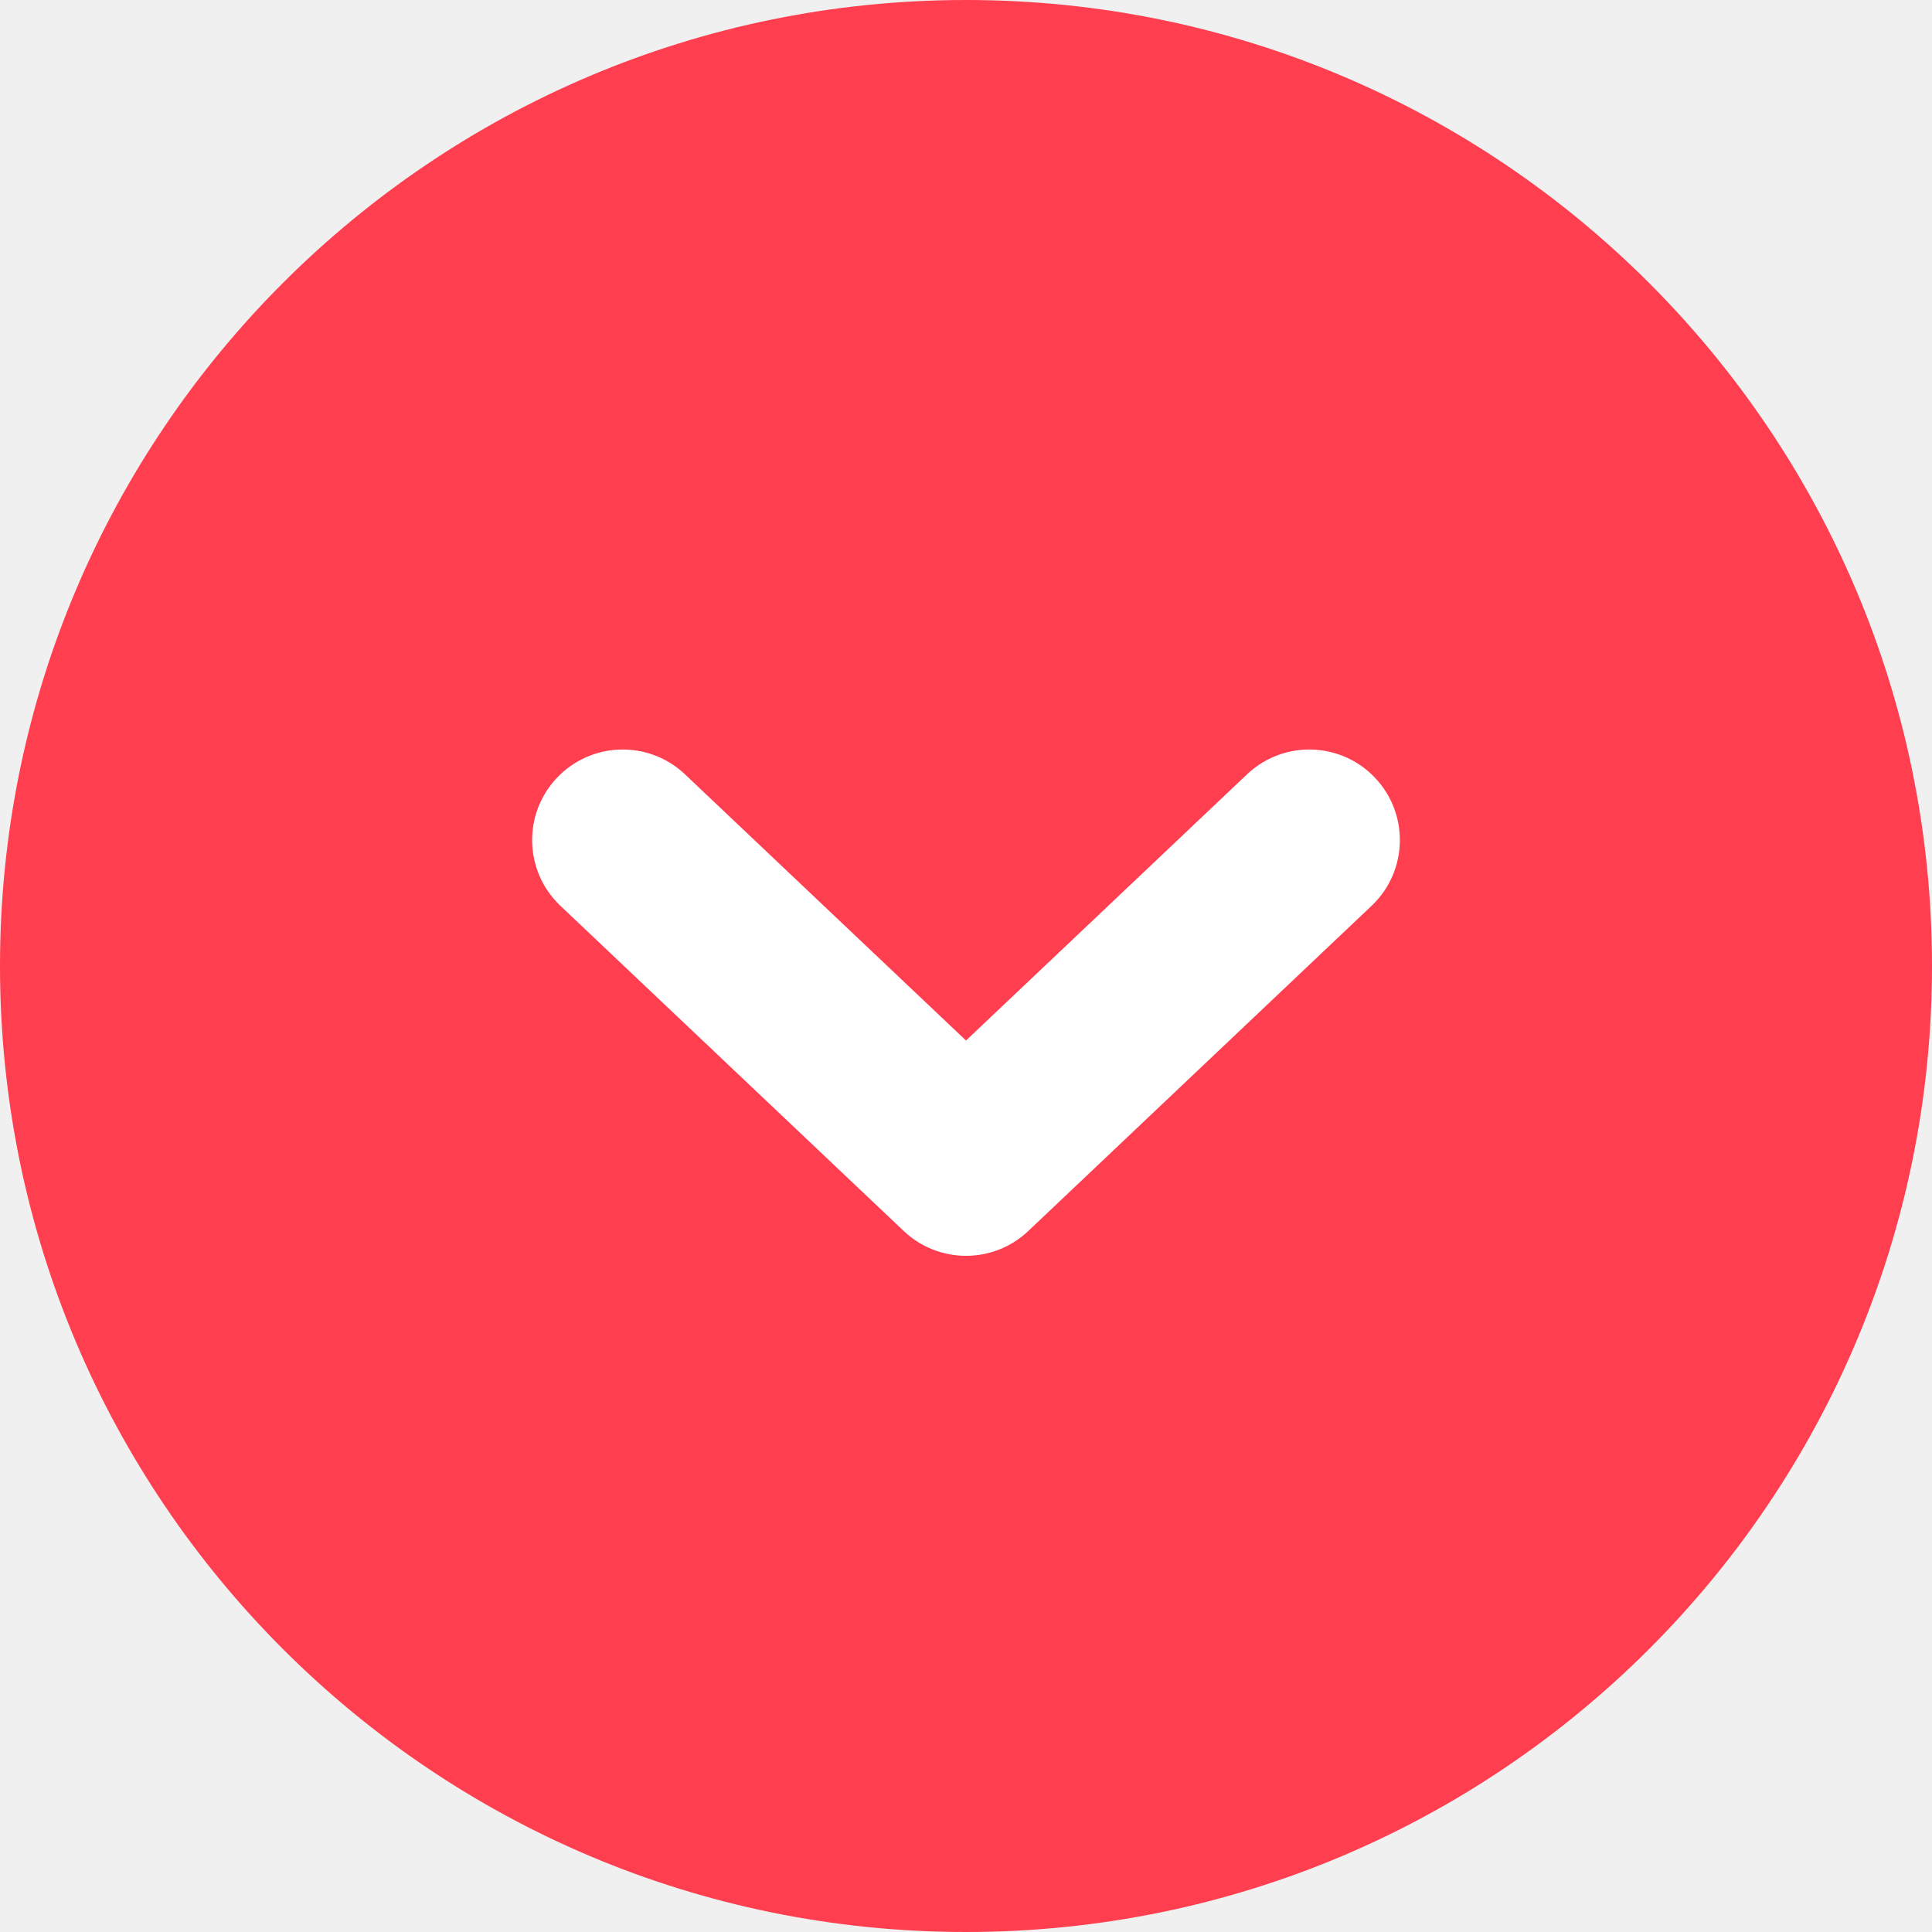
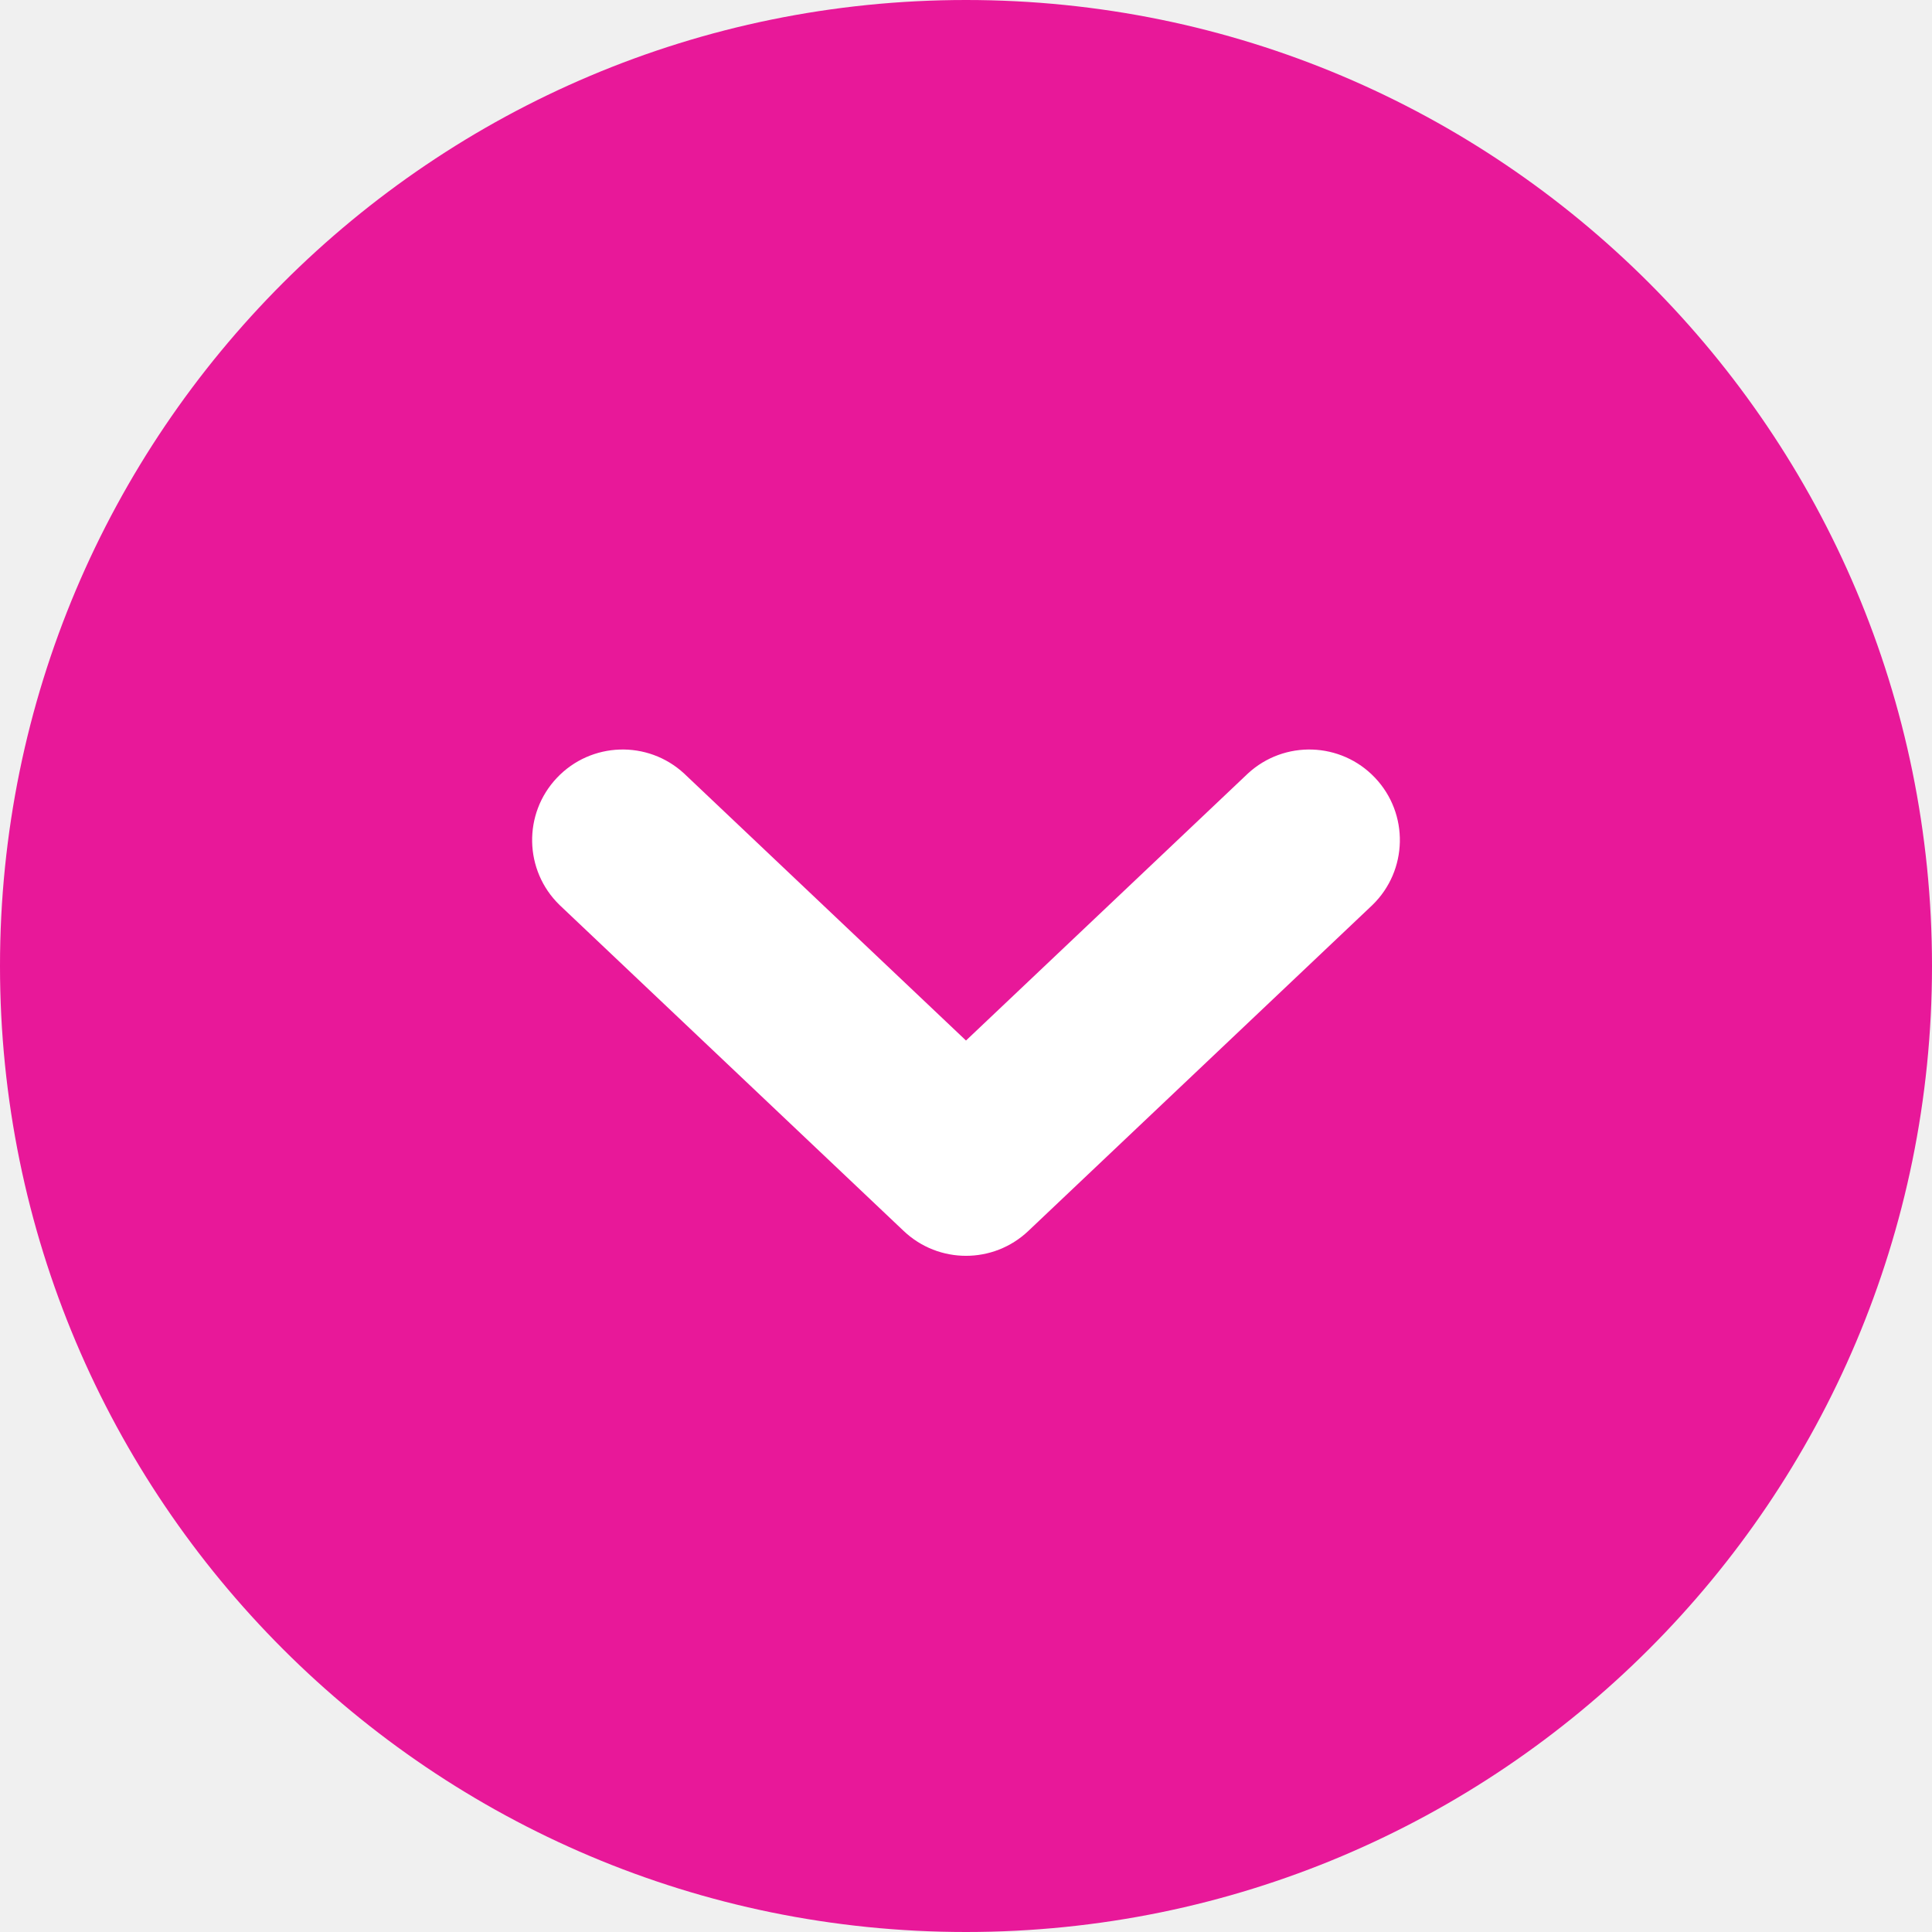
<svg xmlns="http://www.w3.org/2000/svg" height="40" viewBox="0 0 40 40" width="40">
  <g transform="matrix(0 1 -1 0 40 0)">
-     <circle cx="20" cy="20" fill="#ff3e50" r="20" />
+     <circle cx="20" cy="20" fill="#e81899" r="20" />
    <path d="m17.415 3.237a1.875 1.875 0 0 0 -2.58-2.721l-5.835 5.527-5.835-5.527a1.875 1.875 0 0 0 -2.58 2.721l7.125 6.749a1.875 1.875 0 0 0 2.58 0z" fill="#fff" transform="matrix(0 -1 1 0 15.5 29)" />
  </g>
</svg>
